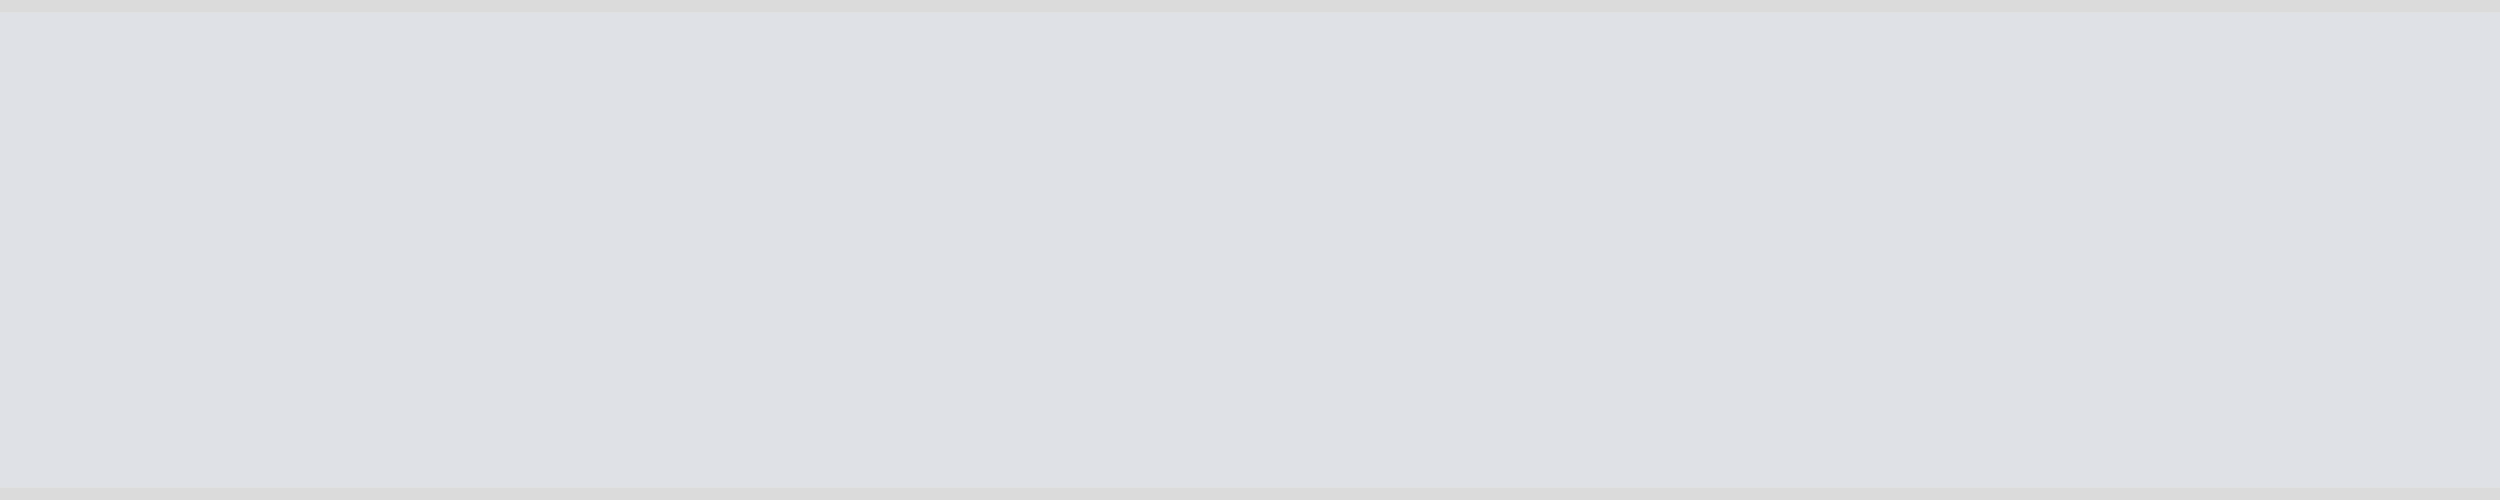
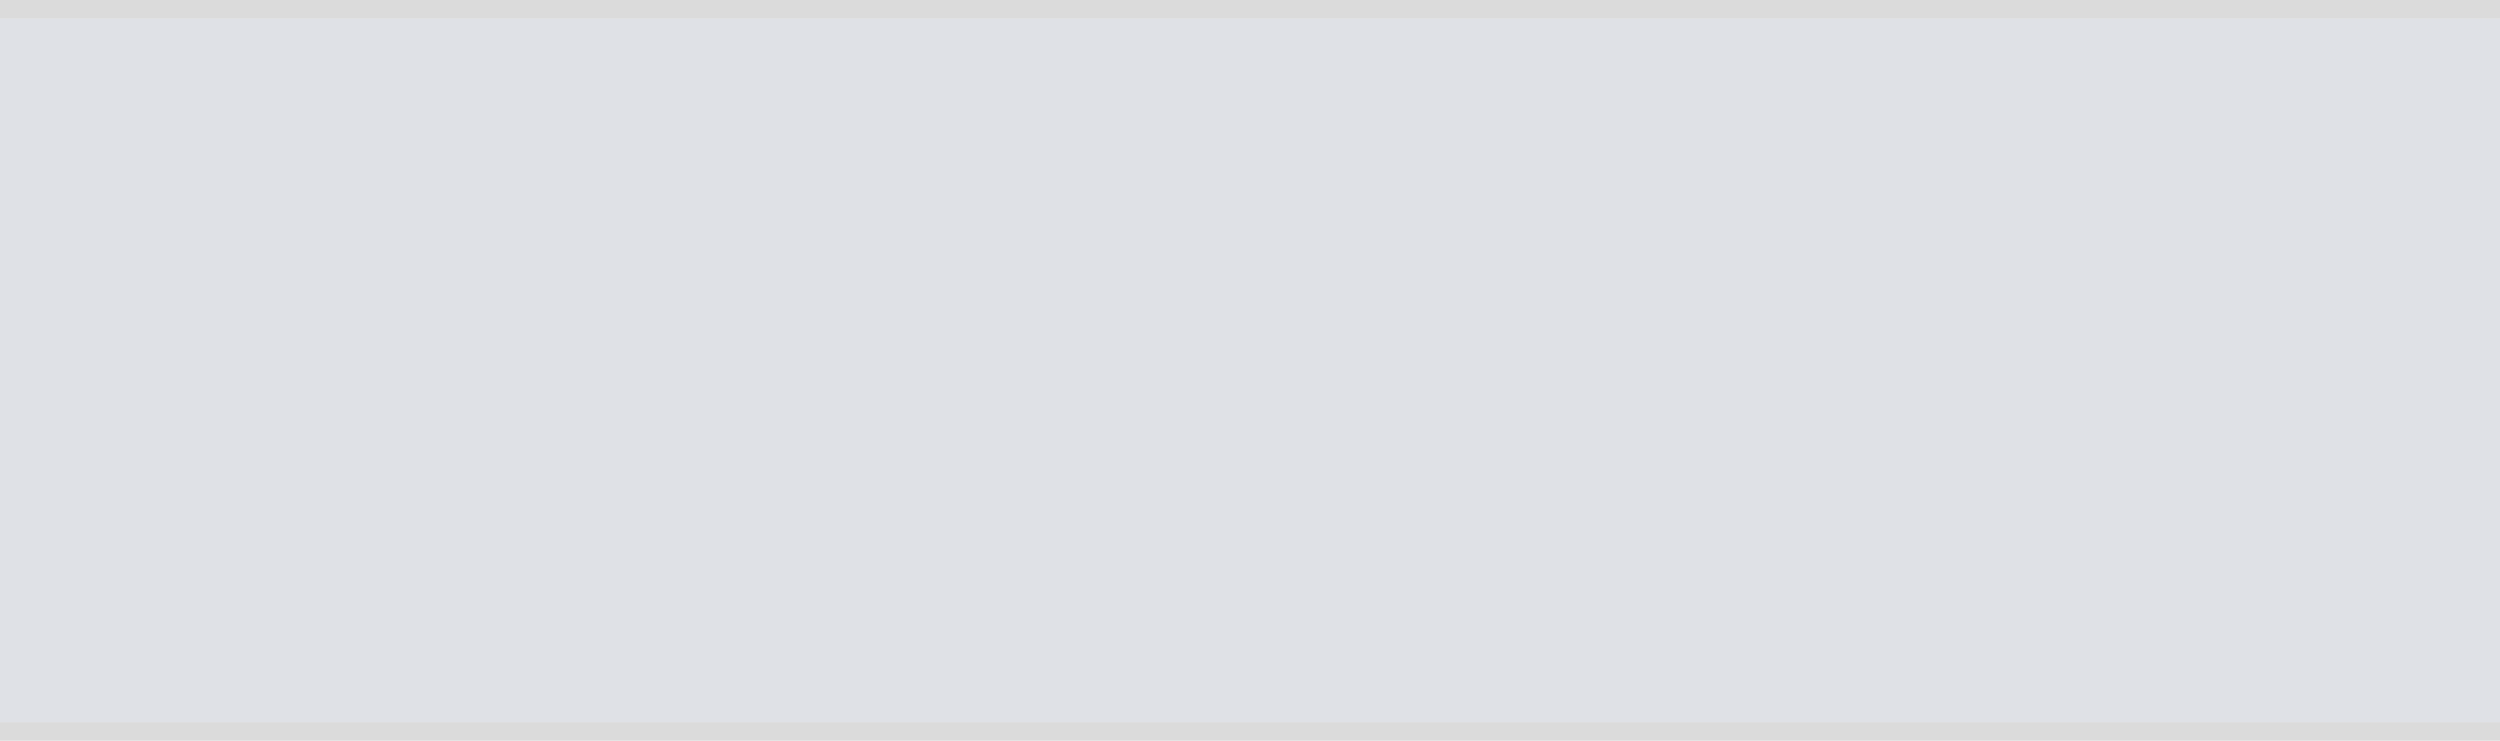
- <svg xmlns="http://www.w3.org/2000/svg" version="1.1" width="200px" height="40px">
-   <g transform="matrix(1 0 0 1 -1051 0 )">
-     <path d="M 1051 1  L 1251 1  L 1251 39  L 1051 39  L 1051 1  Z " fill-rule="nonzero" fill="#dfe1e6" stroke="none" />
-     <path d="M 1051 0.5  L 1251 0.5  M 1251 39.5  L 1051 39.5  " stroke-width="1" stroke="#999999" fill="none" stroke-opacity="0.349" />
+ <svg xmlns="http://www.w3.org/2000/svg" version="1.1" width="135px" height="40px">
+   <g transform="matrix(1 0 0 1 -518 0 )">
+     <path d="M 518 1  L 653 1  L 653 39  L 518 39  L 518 1  Z " fill-rule="nonzero" fill="#dfe1e6" stroke="none" />
+     <path d="M 518 0.5  L 653 0.5  M 653 39.5  L 518 39.5  " stroke-width="1" stroke="#999999" fill="none" stroke-opacity="0.349" />
  </g>
</svg>
